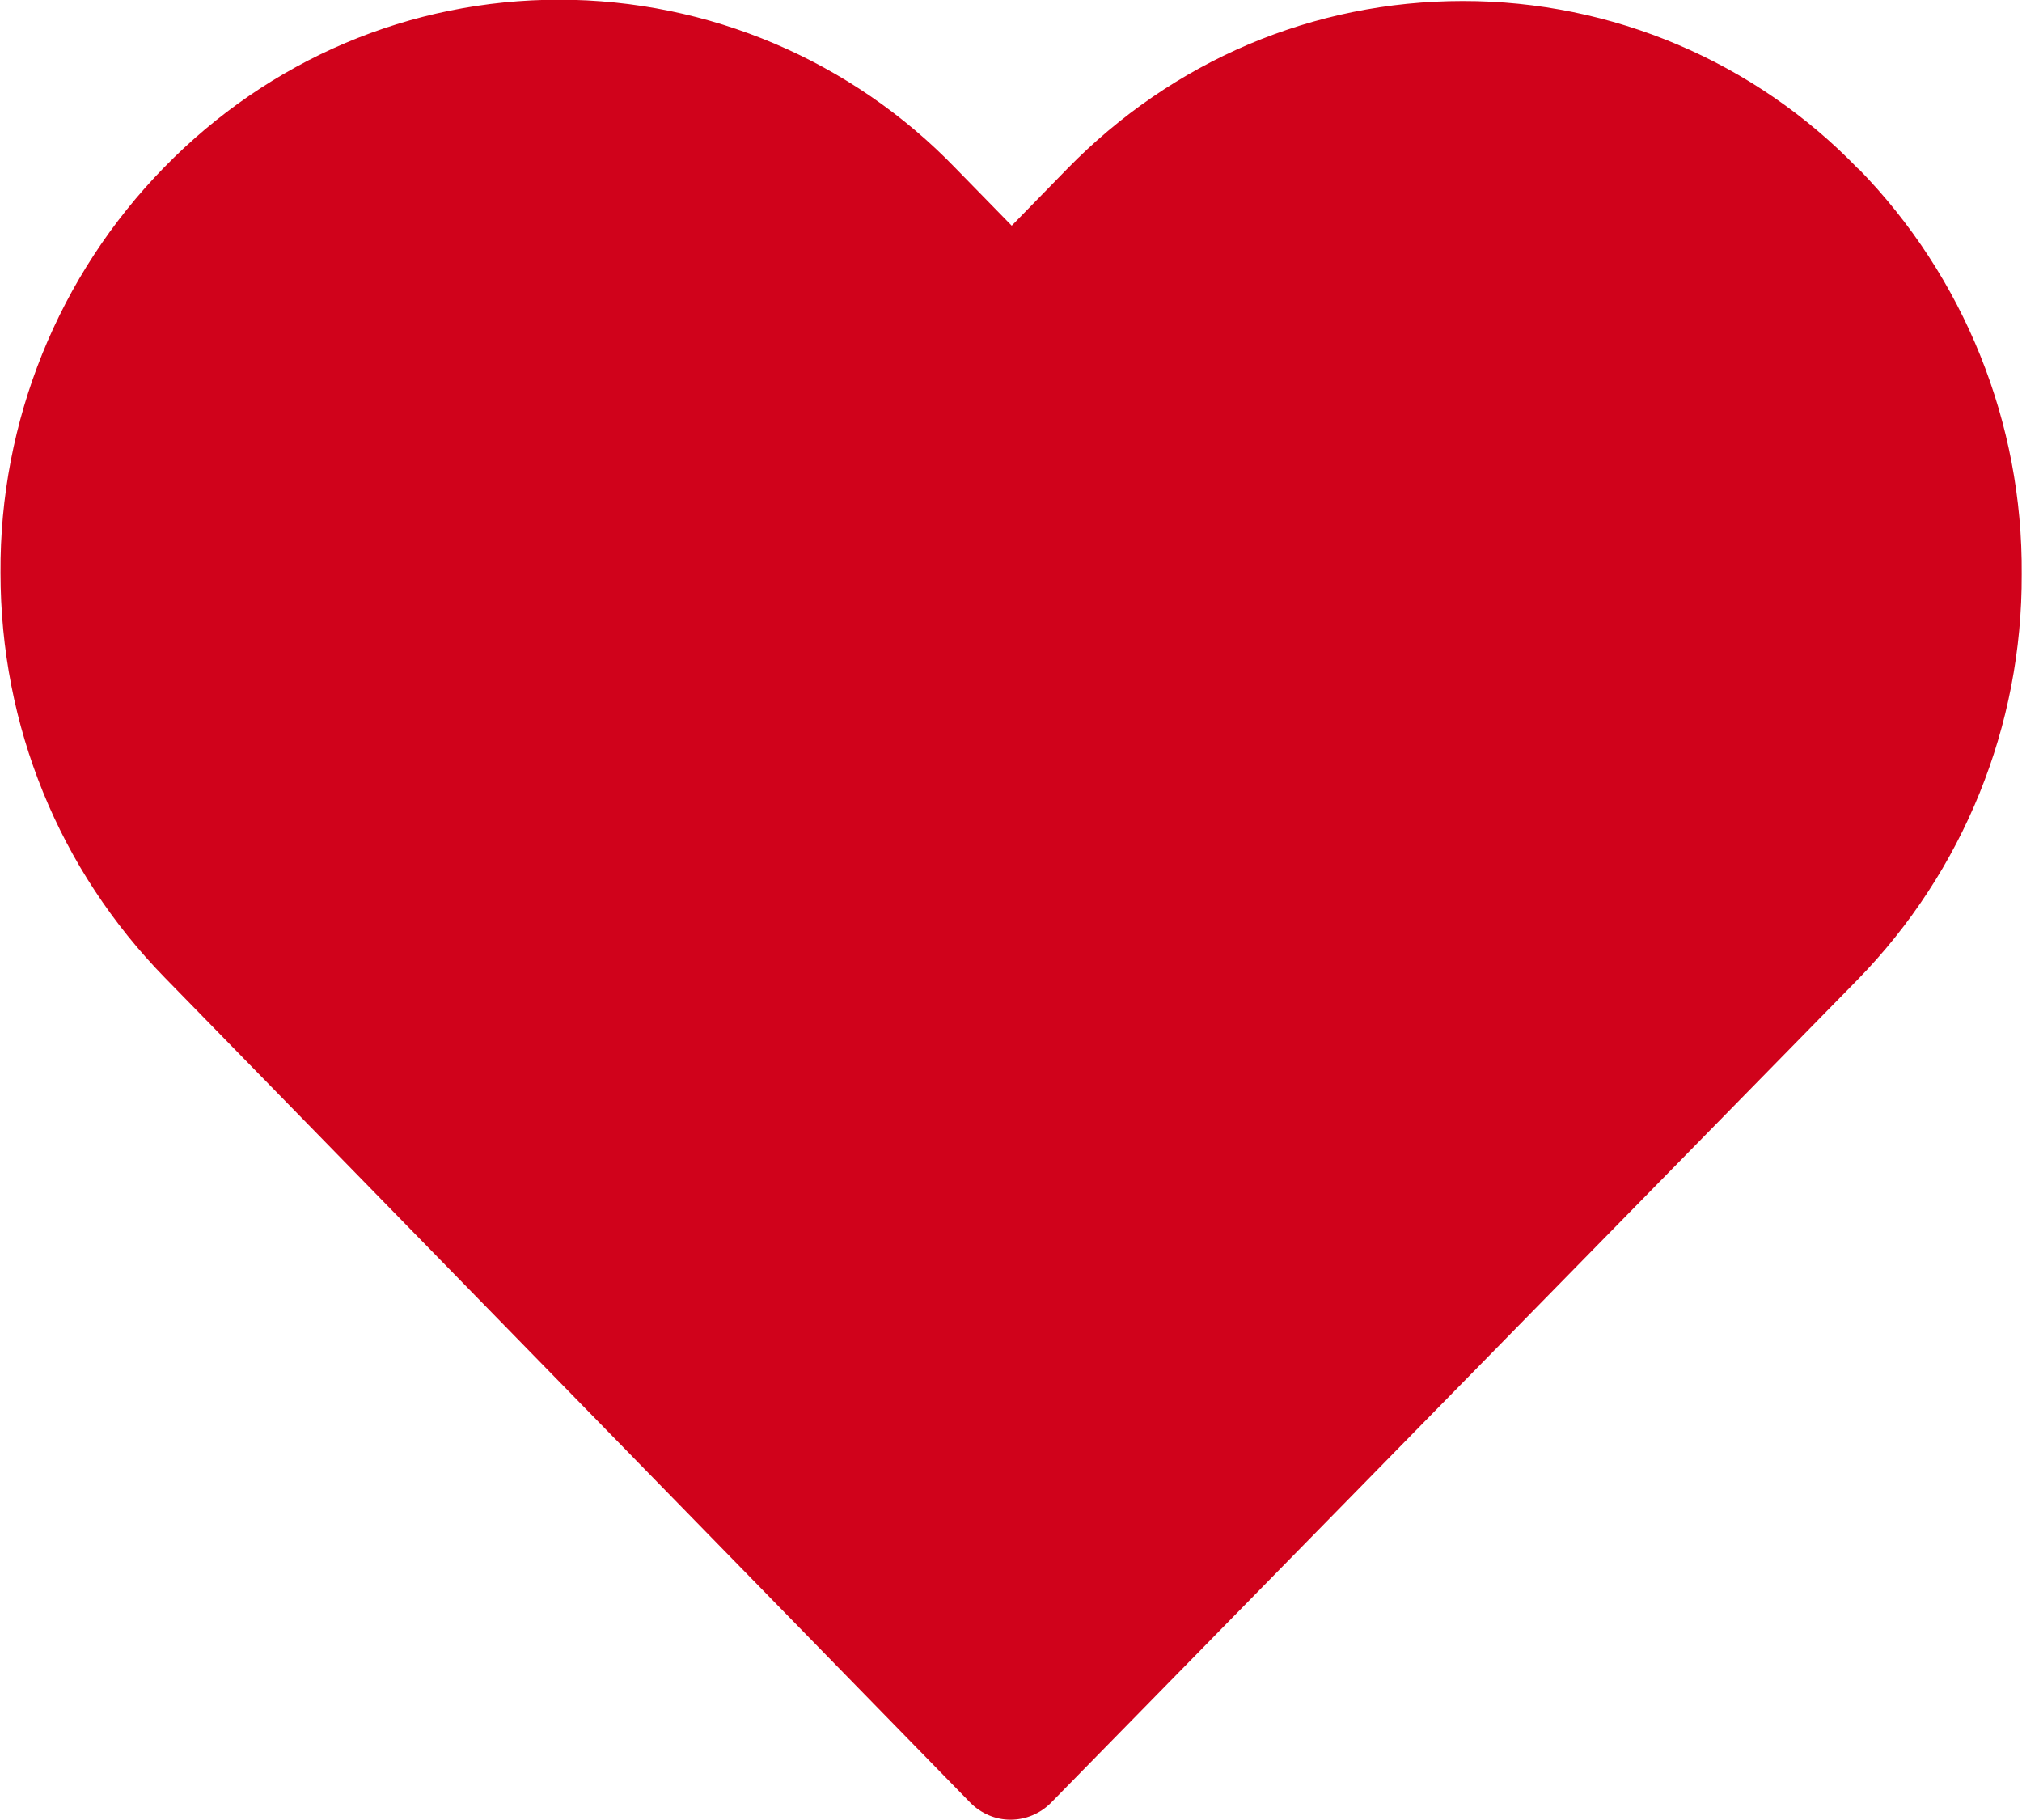
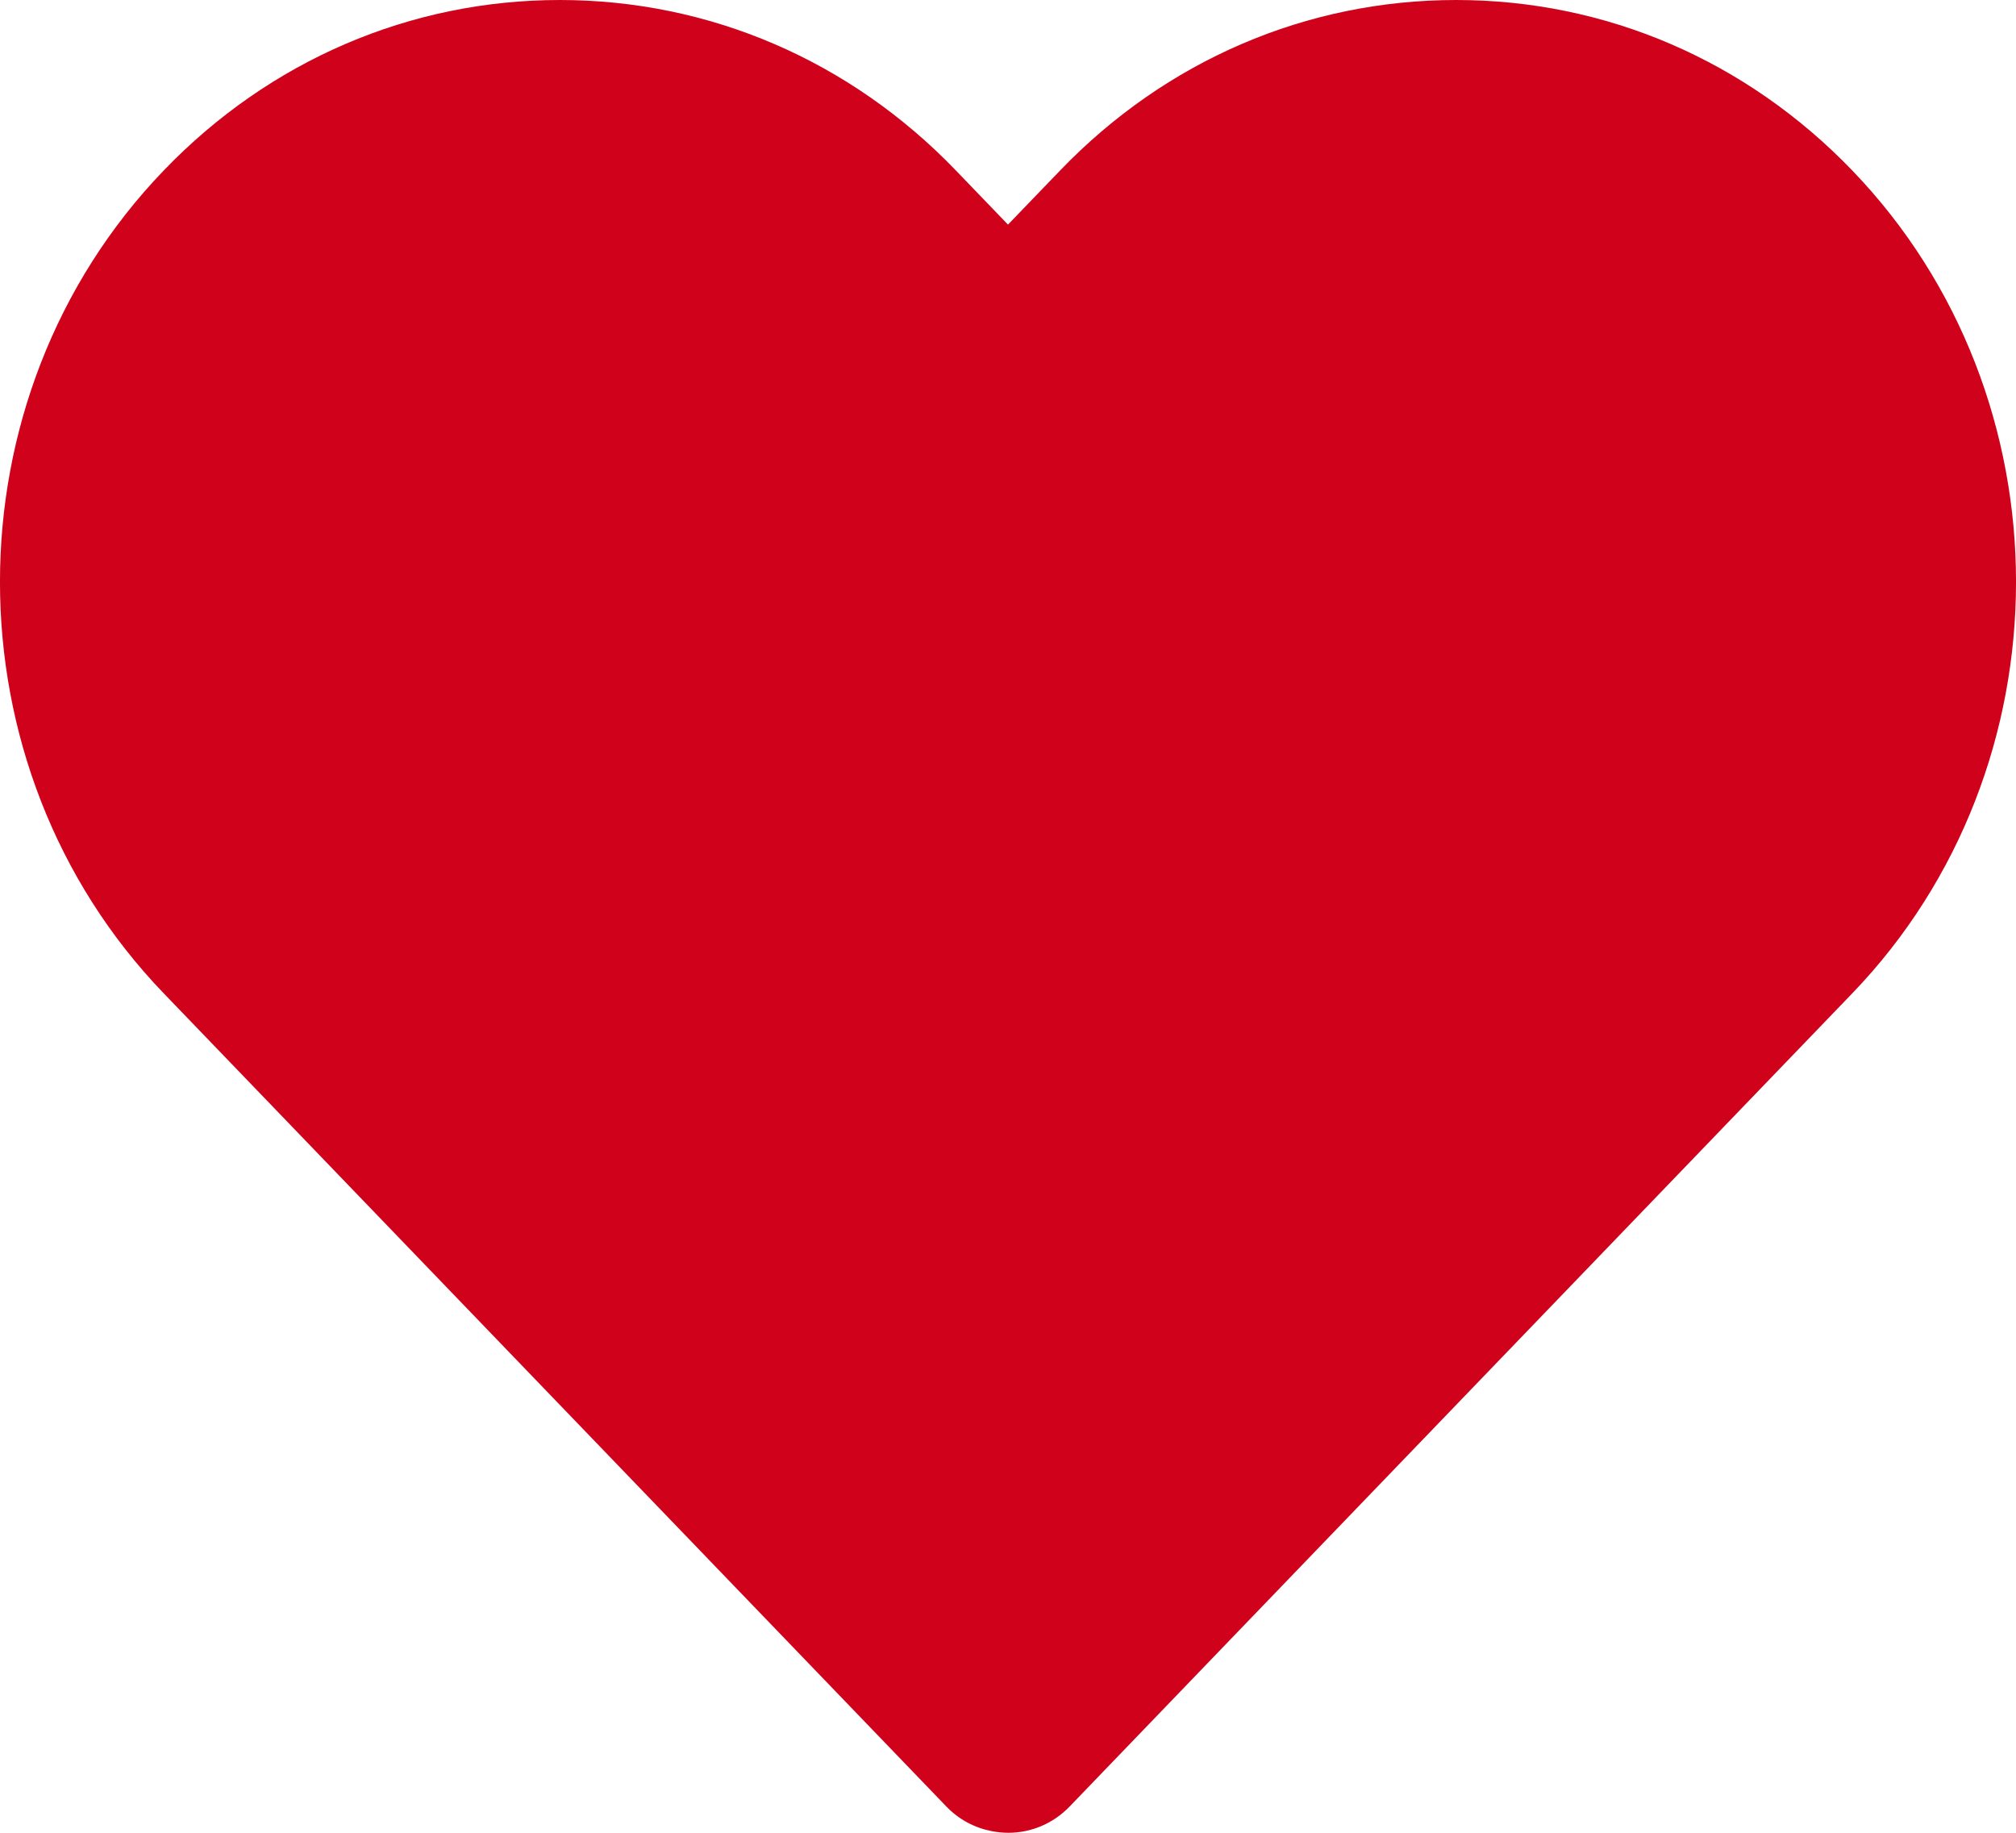
- <svg xmlns="http://www.w3.org/2000/svg" width="20" height="18" viewBox="0 0 20 18">
-   <path d="M18.38 1.67A5.424 5.424 0 0 0 14.47.01c-1.48 0-2.87.59-3.916 1.662l-.547.56-.555-.568a5.449 5.449 0 0 0-3.92-1.667c-1.475 0-2.865.59-3.908 1.658a5.683 5.683 0 0 0-1.619 4.01c0 1.516.58 2.935 1.628 4.007l7.959 8.151c.11.114.258.174.403.174a.566.566 0 0 0 .402-.169l7.976-8.138a5.704 5.704 0 0 0 1.624-4.01 5.678 5.678 0 0 0-1.615-4.012z" fill="#D0021B" fill-rule="evenodd" />
+ <svg xmlns="http://www.w3.org/2000/svg" width="22px" height="20px" viewBox="0 0 22 20" version="1.1">
+   <g id="Page-1" stroke="none" stroke-width="1" fill="none" fill-rule="evenodd">
+     <path d="M20.213,1.86 C19.058,0.66 17.524,0 15.891,0 C14.258,0 12.723,0.66 11.569,1.86 L11,2.451 L10.431,1.86 C9.277,0.66 7.741,0 6.109,0 C4.477,0 2.941,0.66 1.787,1.86 C-0.596,4.336 -0.596,8.365 1.787,10.84 L10.327,19.713 C10.466,19.858 10.64,19.947 10.822,19.982 C10.883,19.994 10.944,20 11.005,20 C11.247,20 11.489,19.904 11.673,19.713 L20.213,10.84 C22.596,8.365 22.596,4.336 20.213,1.86 Z" id="Shape-sp-718-0-0" fill="#D0021B" />
+     <path d="M18.878,9.453 L11,17.638 L3.122,9.453 C1.475,7.742 1.475,4.959 3.122,3.247 C3.92,2.418 4.981,1.962 6.109,1.962 C7.237,1.962 8.298,2.418 9.096,3.247 L10.333,4.532 C10.687,4.9 11.314,4.9 11.668,4.532 L12.904,3.247 C13.702,2.418 14.762,1.962 15.891,1.962 C17.019,1.962 18.08,2.418 18.878,3.247 C20.525,4.959 20.525,7.742 18.878,9.453 Z" id="Shape-sp-718-0-1" fill="#D0021B" />
+   </g>
</svg>
